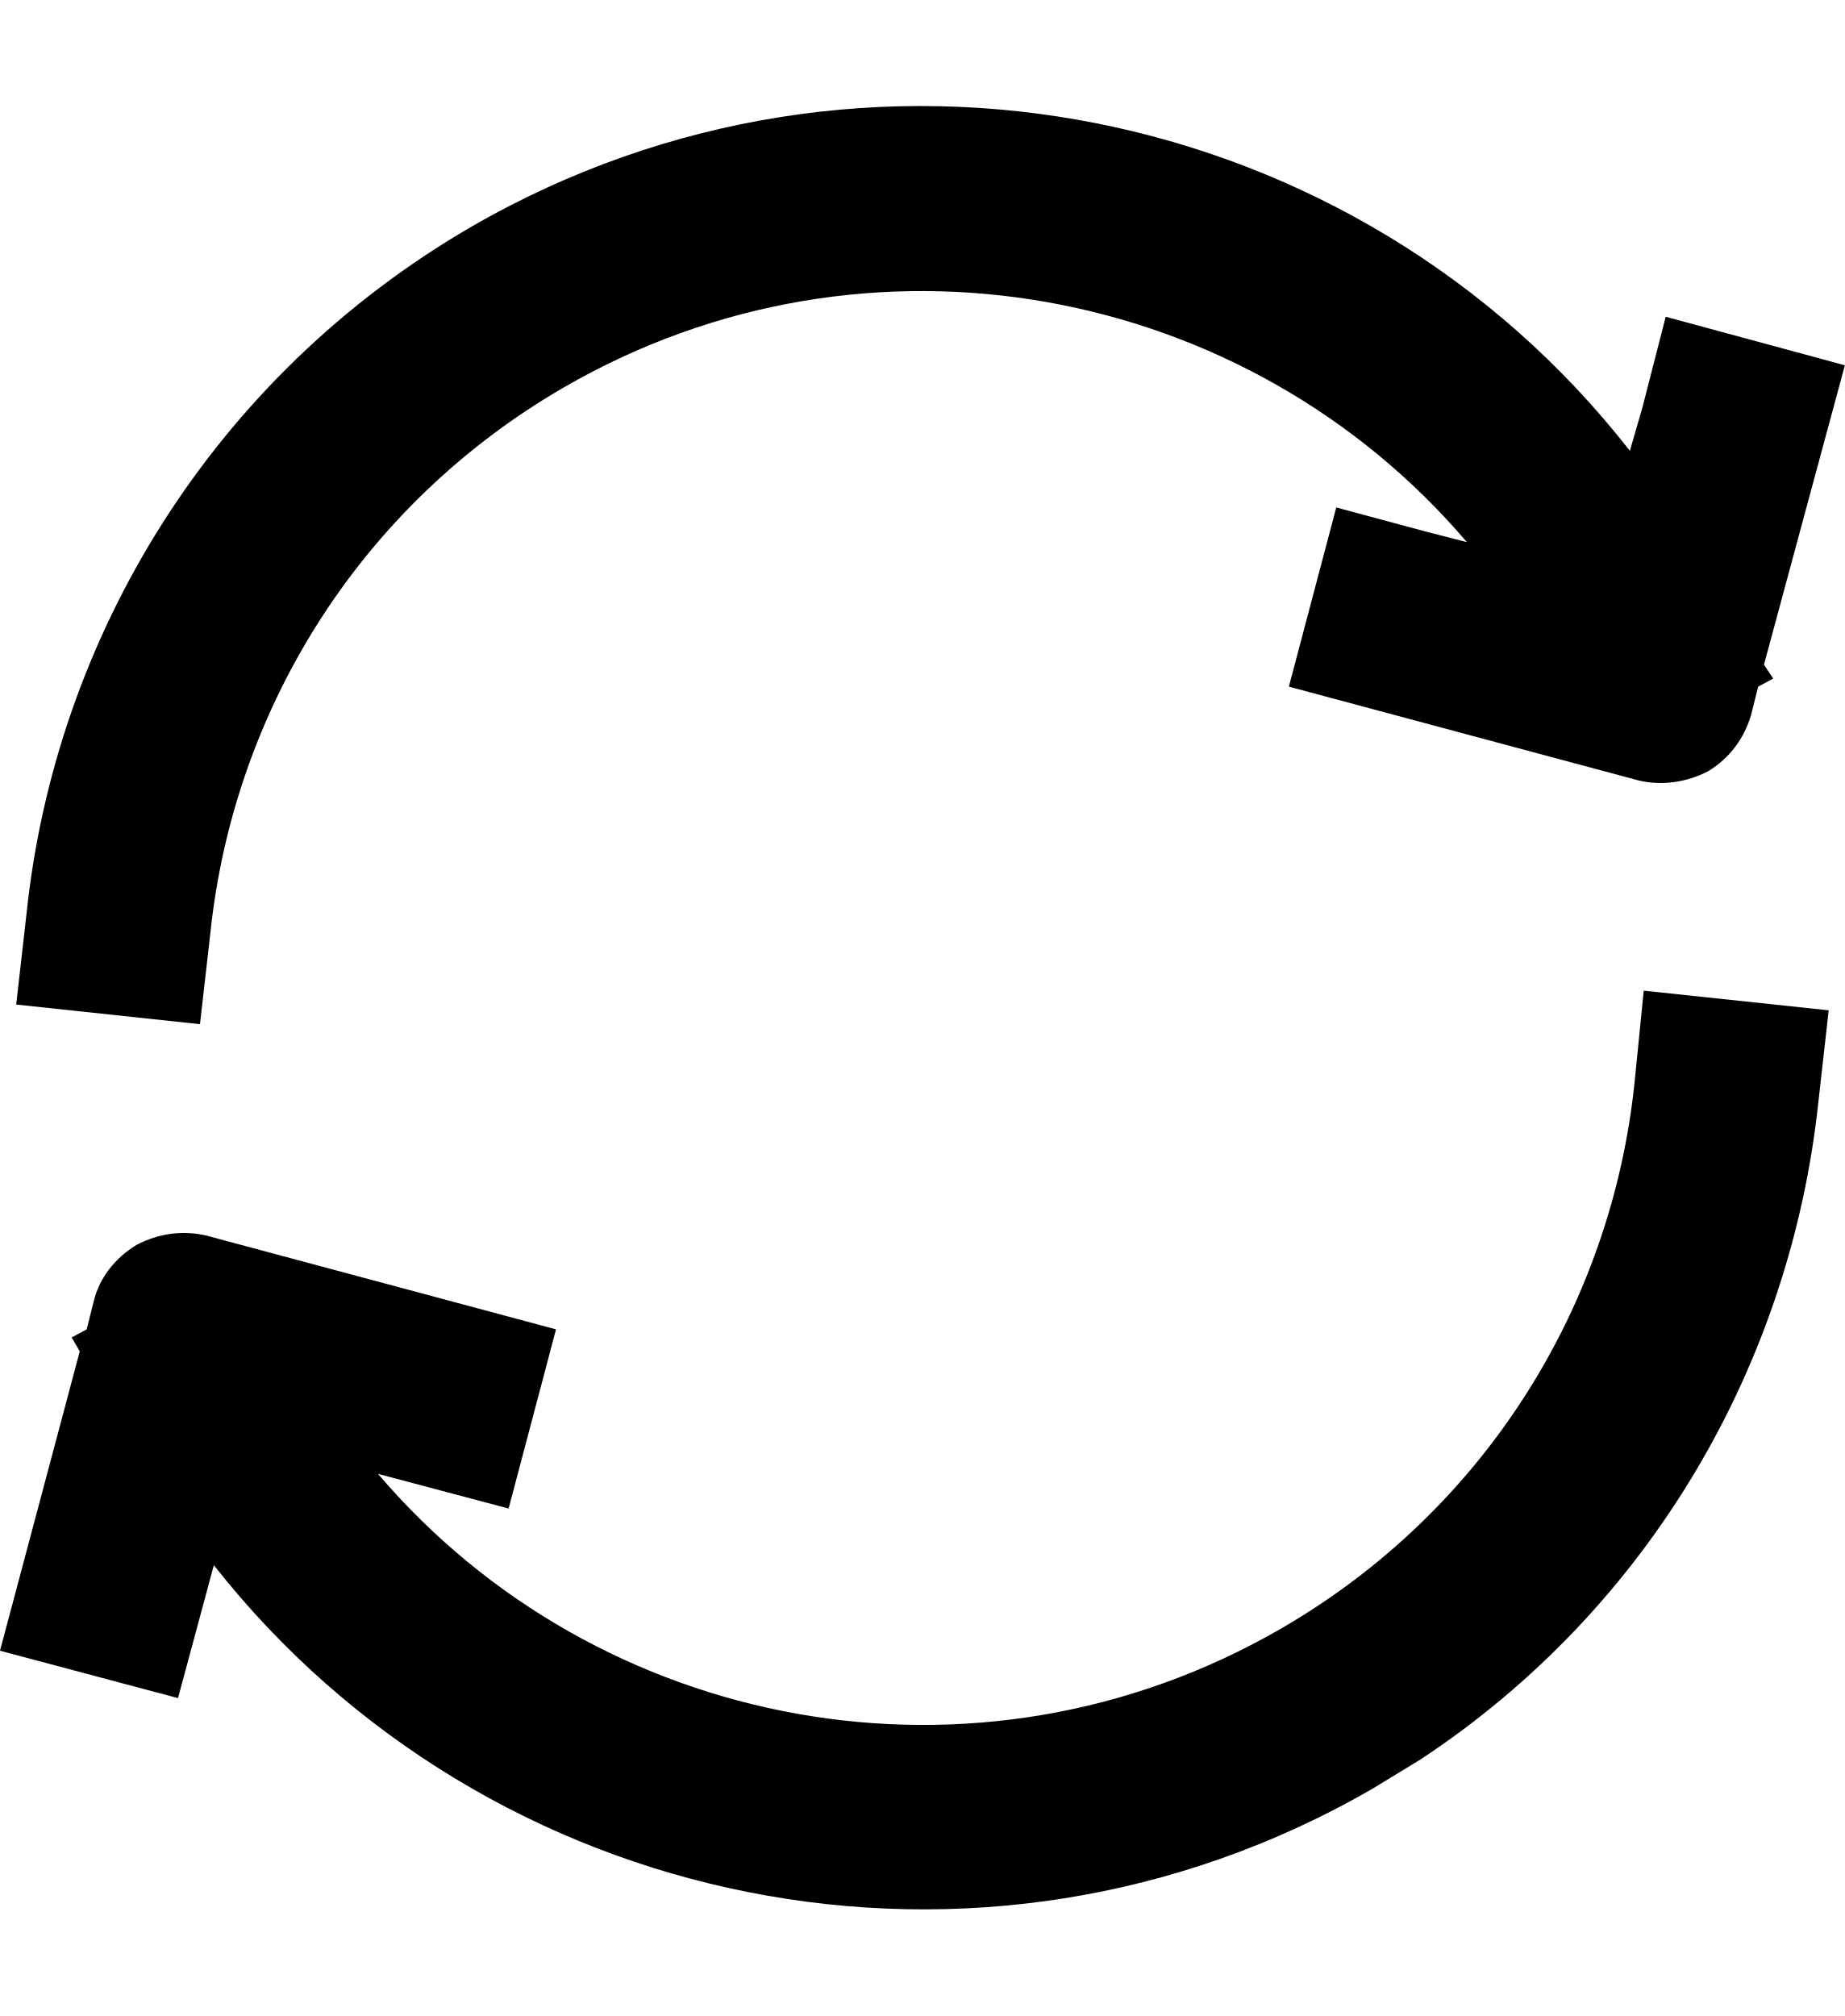
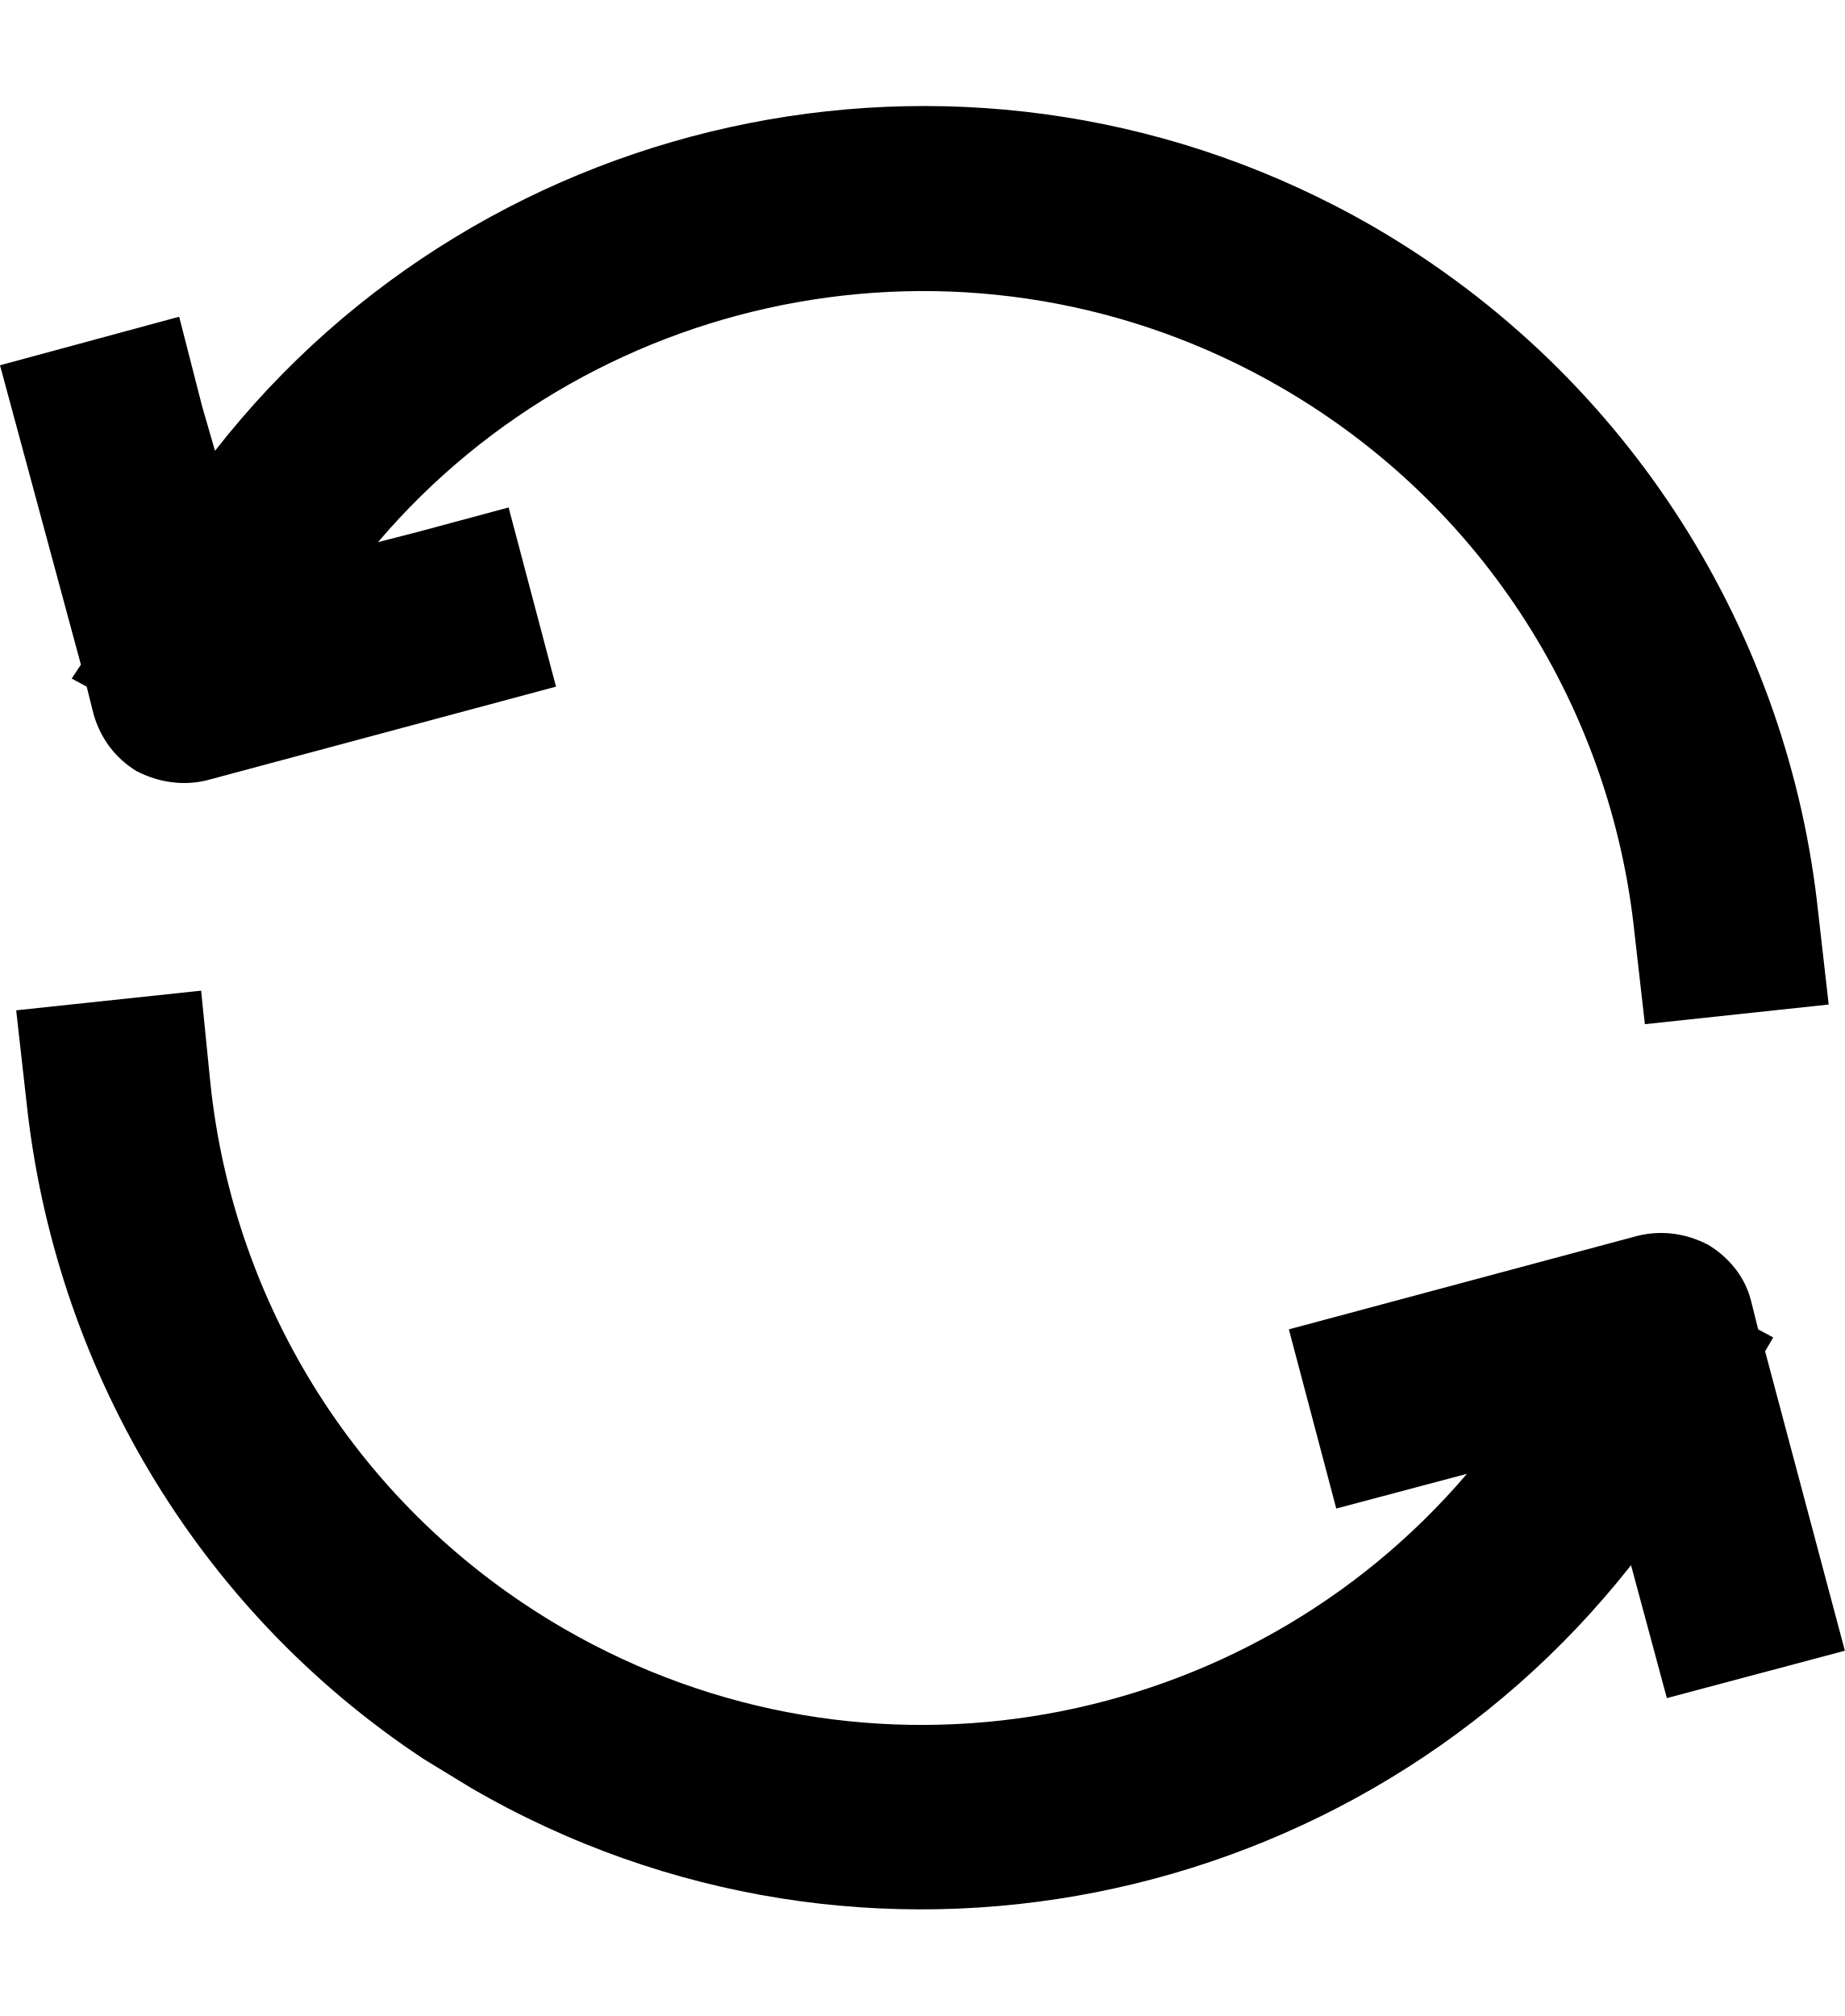
<svg xmlns="http://www.w3.org/2000/svg" viewBox="0 0 15.96 17.44">
-   <path d="M15.82,8.74L15.73,9.54C15.49,11.78,14.29,13.9,12.29,15.22L11.88,15.47C8.48,17.44,4.21,16.54,1.85,13.54L1.54,14.69L0,14.28L.69,11.69L.62,11.57L.75,11.5L.81,11.26C.86,11.05,1,10.88,1.18,10.77C1.37,10.67,1.58,10.64,1.79,10.69L4.81,11.5L4.4,13.05L3.27,12.75C5.17,14.98,8.45,15.61,11.08,14.09C12.86,13.06,13.94,11.28,14.14,9.37L14.22,8.57L15.82,8.74ZM4.08,1.96C7.48,0,11.75,.89,14.1,3.9L14.21,3.52L14.41,2.74L15.96,3.16L15.26,5.75L15.34,5.87L15.21,5.94L15.15,6.18C15.09,6.39,14.96,6.56,14.78,6.67C14.59,6.77,14.37,6.8,14.17,6.75L11.15,5.94L11.56,4.39L12.34,4.6L12.69,4.69C10.79,2.46,7.51,1.83,4.88,3.35C3.1,4.38,2.02,6.16,1.82,8.07L1.73,8.86L.14,8.69L.23,7.9C.48,5.51,1.84,3.26,4.08,1.96Z" fill="currentColor" />
+   <g transform="translate(15.96 0) scale(-1 1)">
+     <path d="M15.82,8.74L15.73,9.54C15.49,11.78,14.29,13.9,12.29,15.22L11.88,15.47C8.48,17.44,4.21,16.54,1.85,13.54L1.54,14.69L0,14.28L.69,11.69L.62,11.57L.75,11.5L.81,11.26C.86,11.05,1,10.88,1.18,10.77C1.37,10.67,1.58,10.64,1.79,10.69L4.81,11.5L4.4,13.05L3.27,12.75C5.17,14.98,8.45,15.61,11.08,14.09C12.86,13.06,13.94,11.28,14.14,9.37L14.22,8.57L15.82,8.74ZM4.08,1.96C7.48,0,11.75,.89,14.1,3.9L14.21,3.52L14.41,2.74L15.96,3.16L15.26,5.75L15.34,5.87L15.21,5.94L15.15,6.18C15.09,6.39,14.96,6.56,14.78,6.67C14.59,6.77,14.37,6.8,14.17,6.75L11.15,5.94L11.56,4.39L12.34,4.6L12.69,4.69C10.79,2.46,7.51,1.83,4.88,3.35C3.1,4.38,2.02,6.16,1.82,8.07L1.73,8.86L.14,8.69L.23,7.9C.48,5.51,1.84,3.26,4.08,1.96Z" fill="currentColor" />
+   </g>
</svg>
